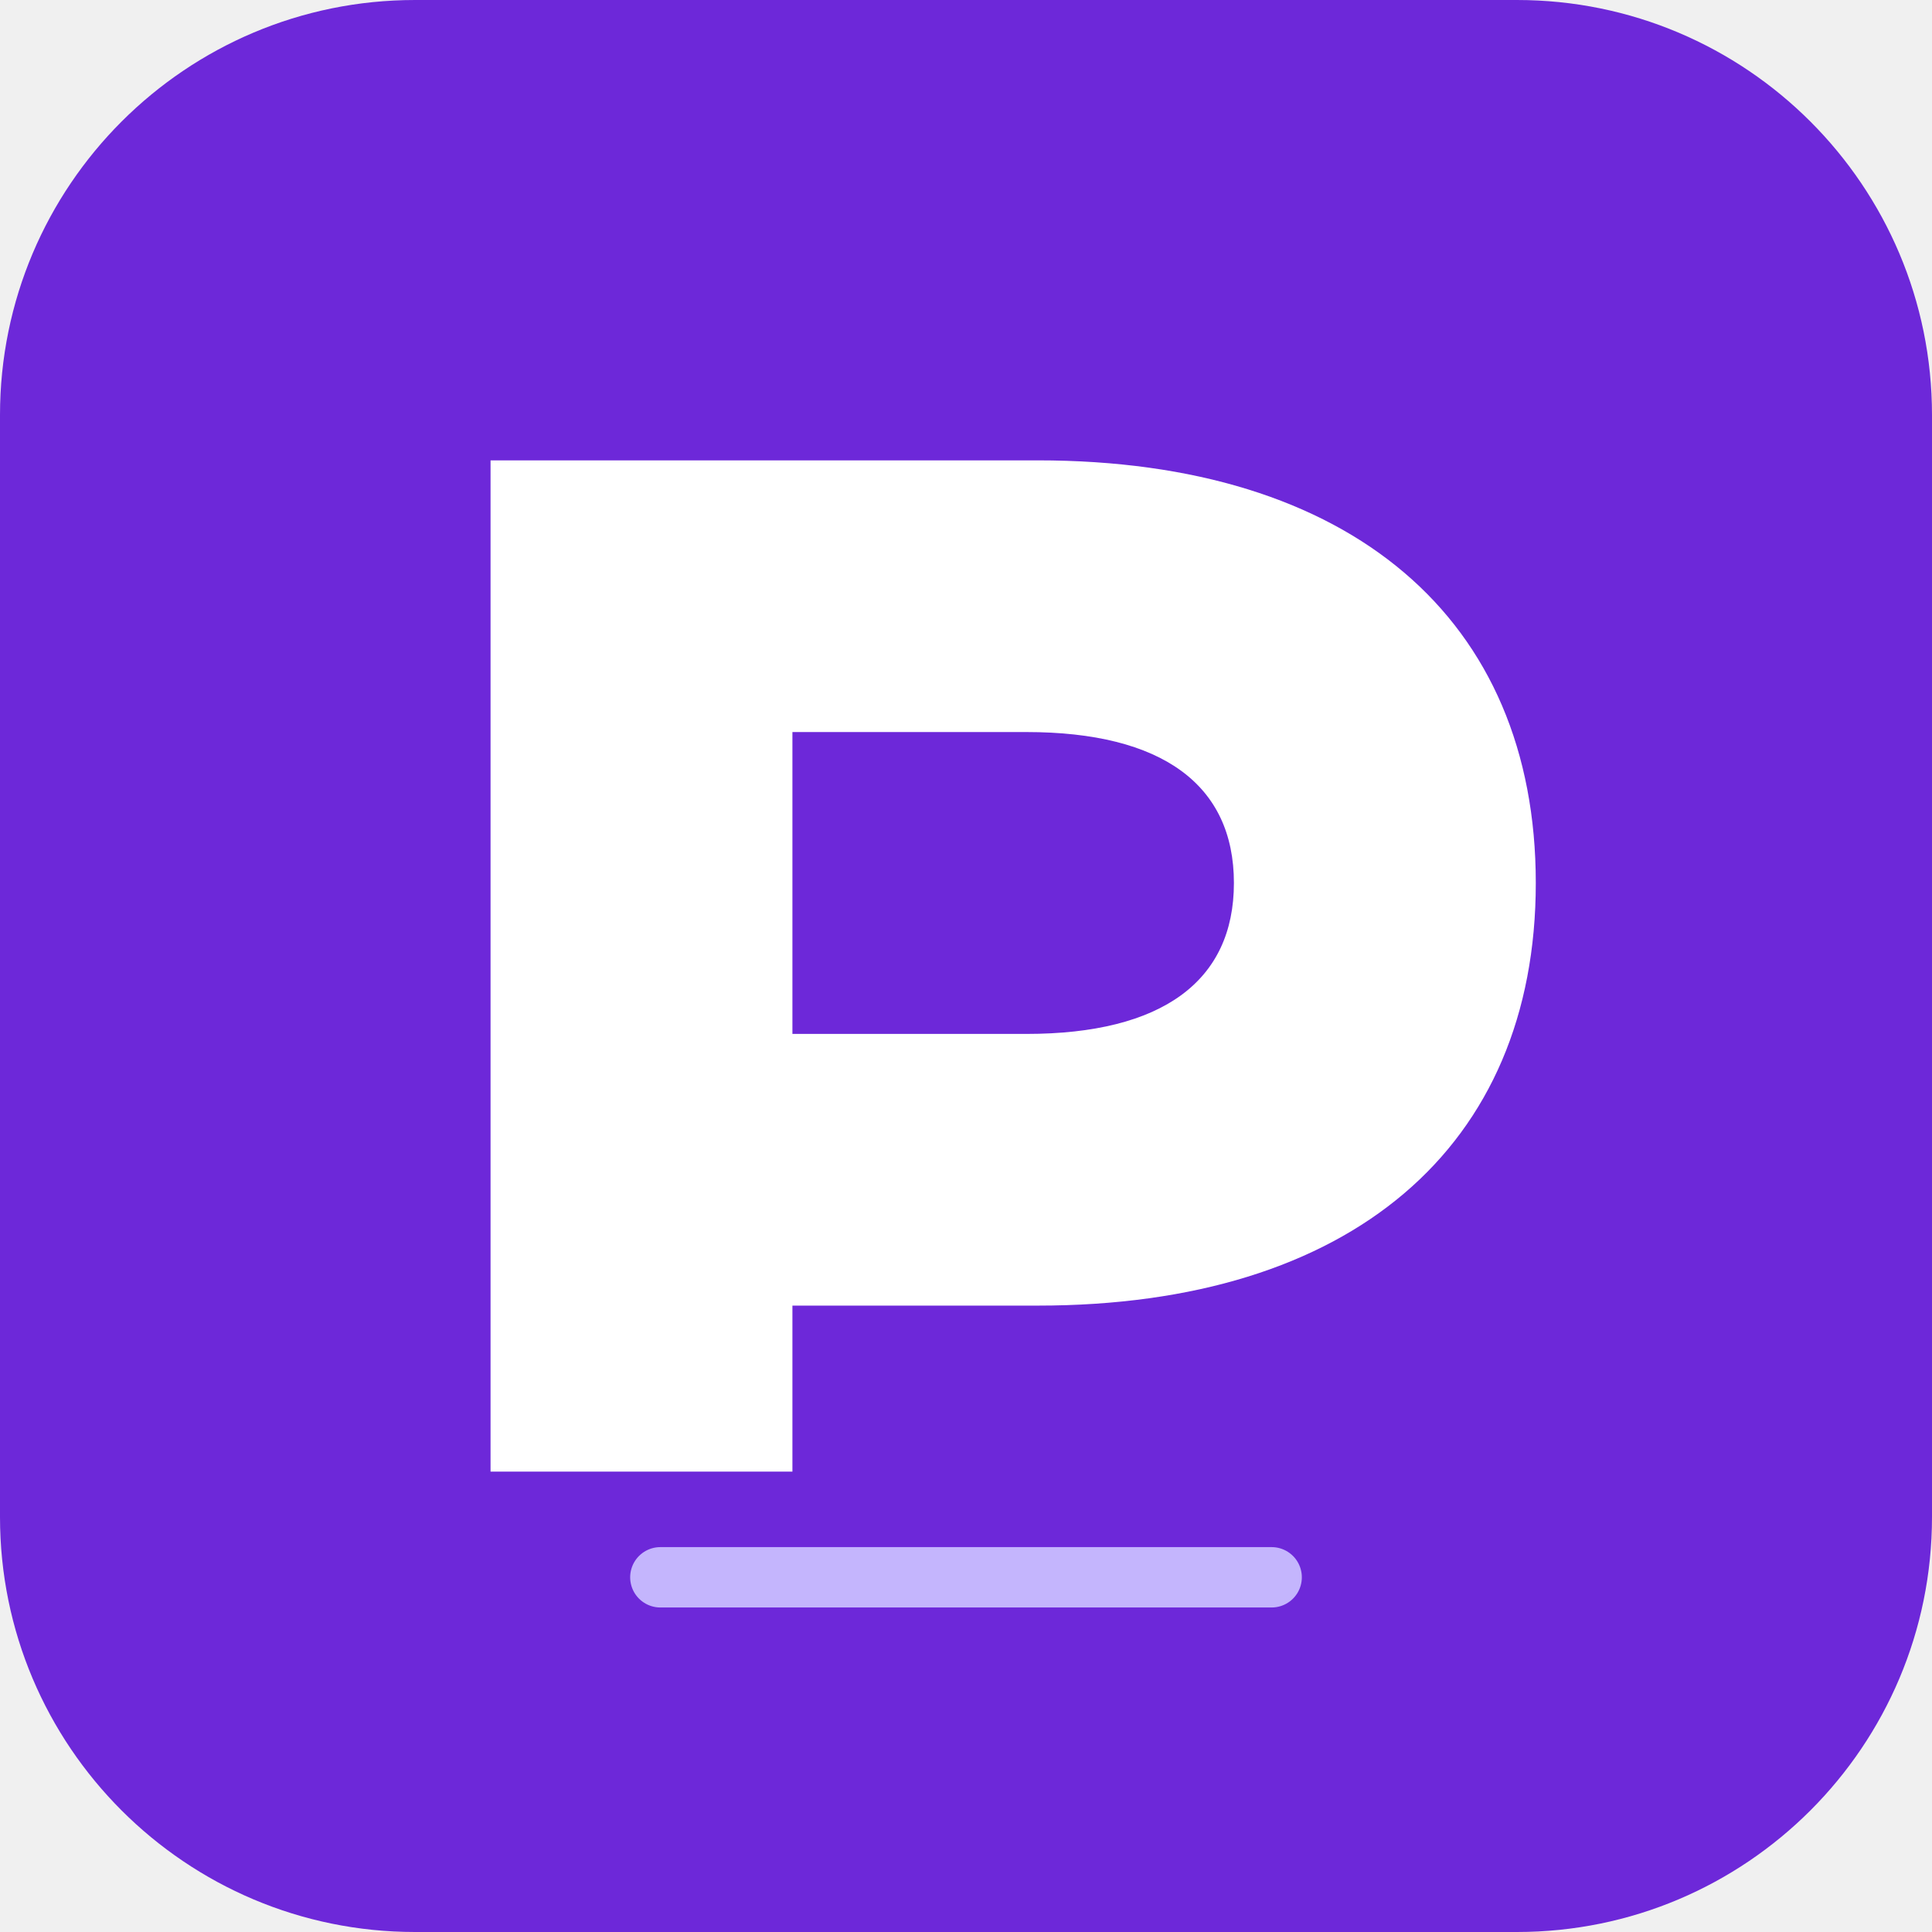
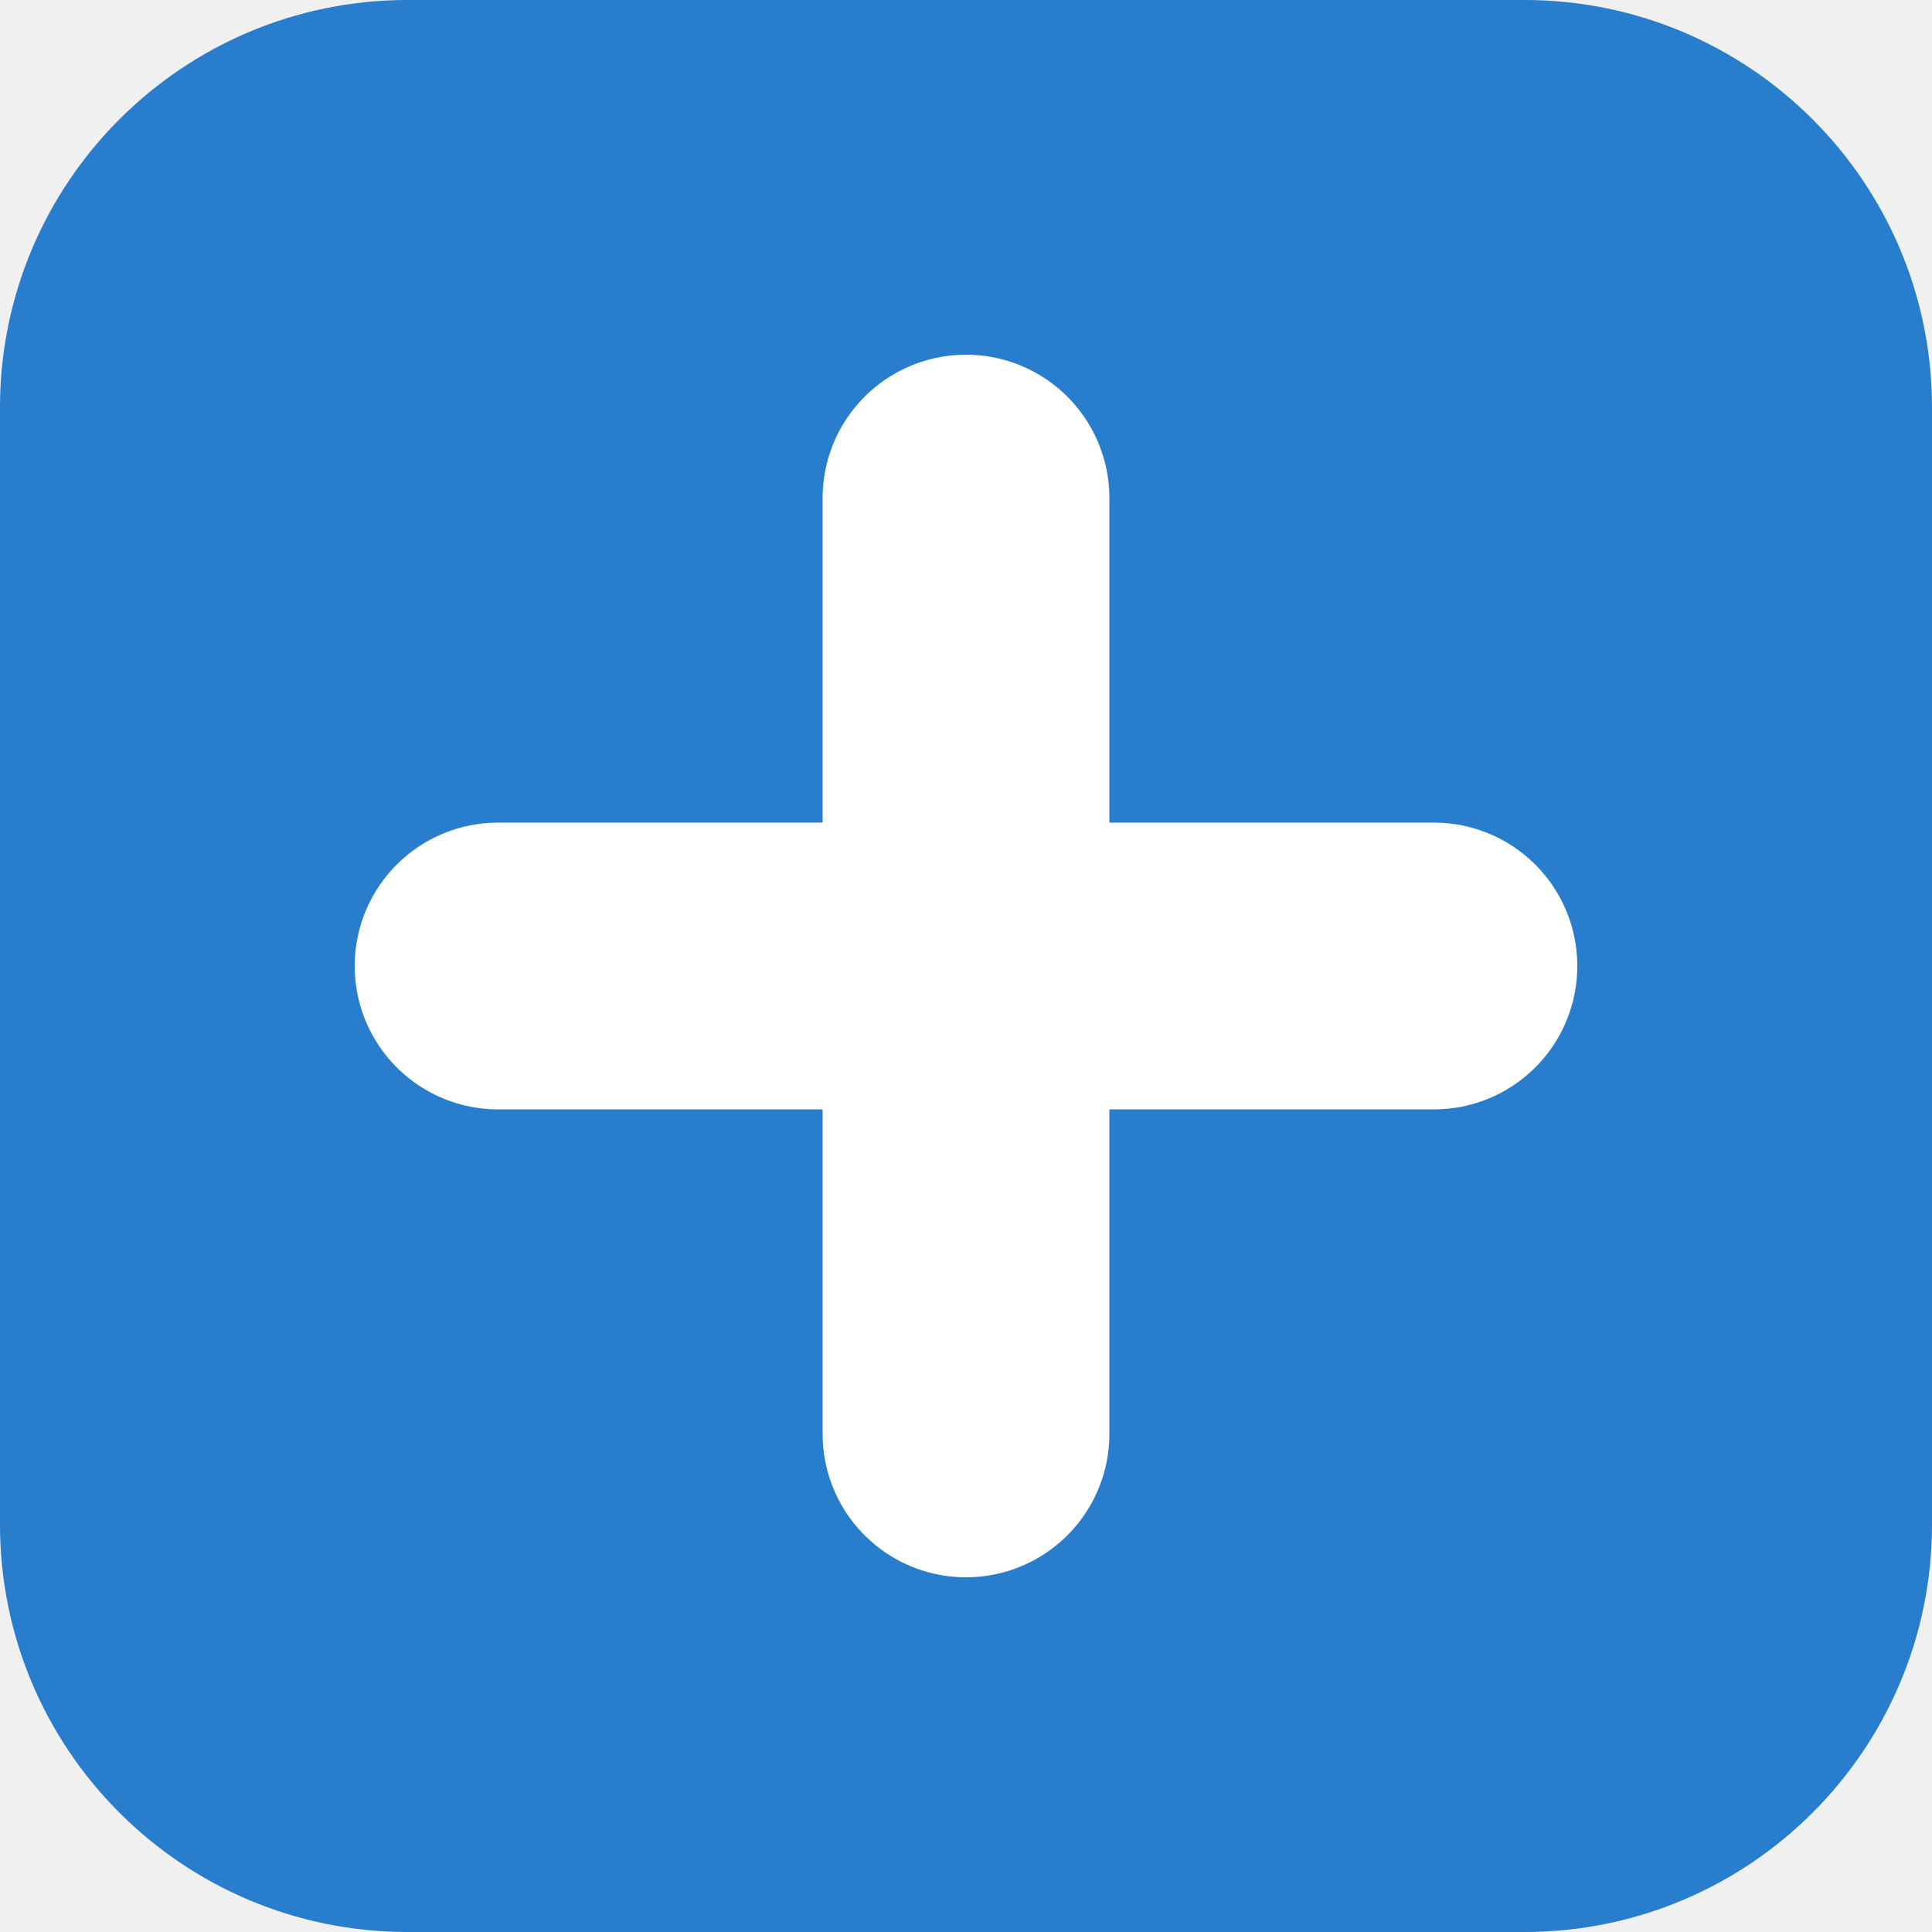
<svg xmlns="http://www.w3.org/2000/svg" viewBox="0 0 512 512">
-   <rect width="512" height="512" rx="110" fill="#6d28d9" />
-   <path d="M130 390V122h145c83 0 132 42 132 112s-49 112-132 112h-65v44H130zm80-116h62c36 0 55-14 55-40s-19-40-55-40h-62v80z" fill="#fff" />
-   <path d="M175 418h162" stroke="#c4b5fd" stroke-width="16" stroke-linecap="round" />
+   <rect width="512" height="512" rx="108" fill="#287dcc" />
+   <path d="M256 132V380M132 256H380" fill="none" stroke="#ffffff" stroke-width="76" stroke-linecap="round" />
</svg>
